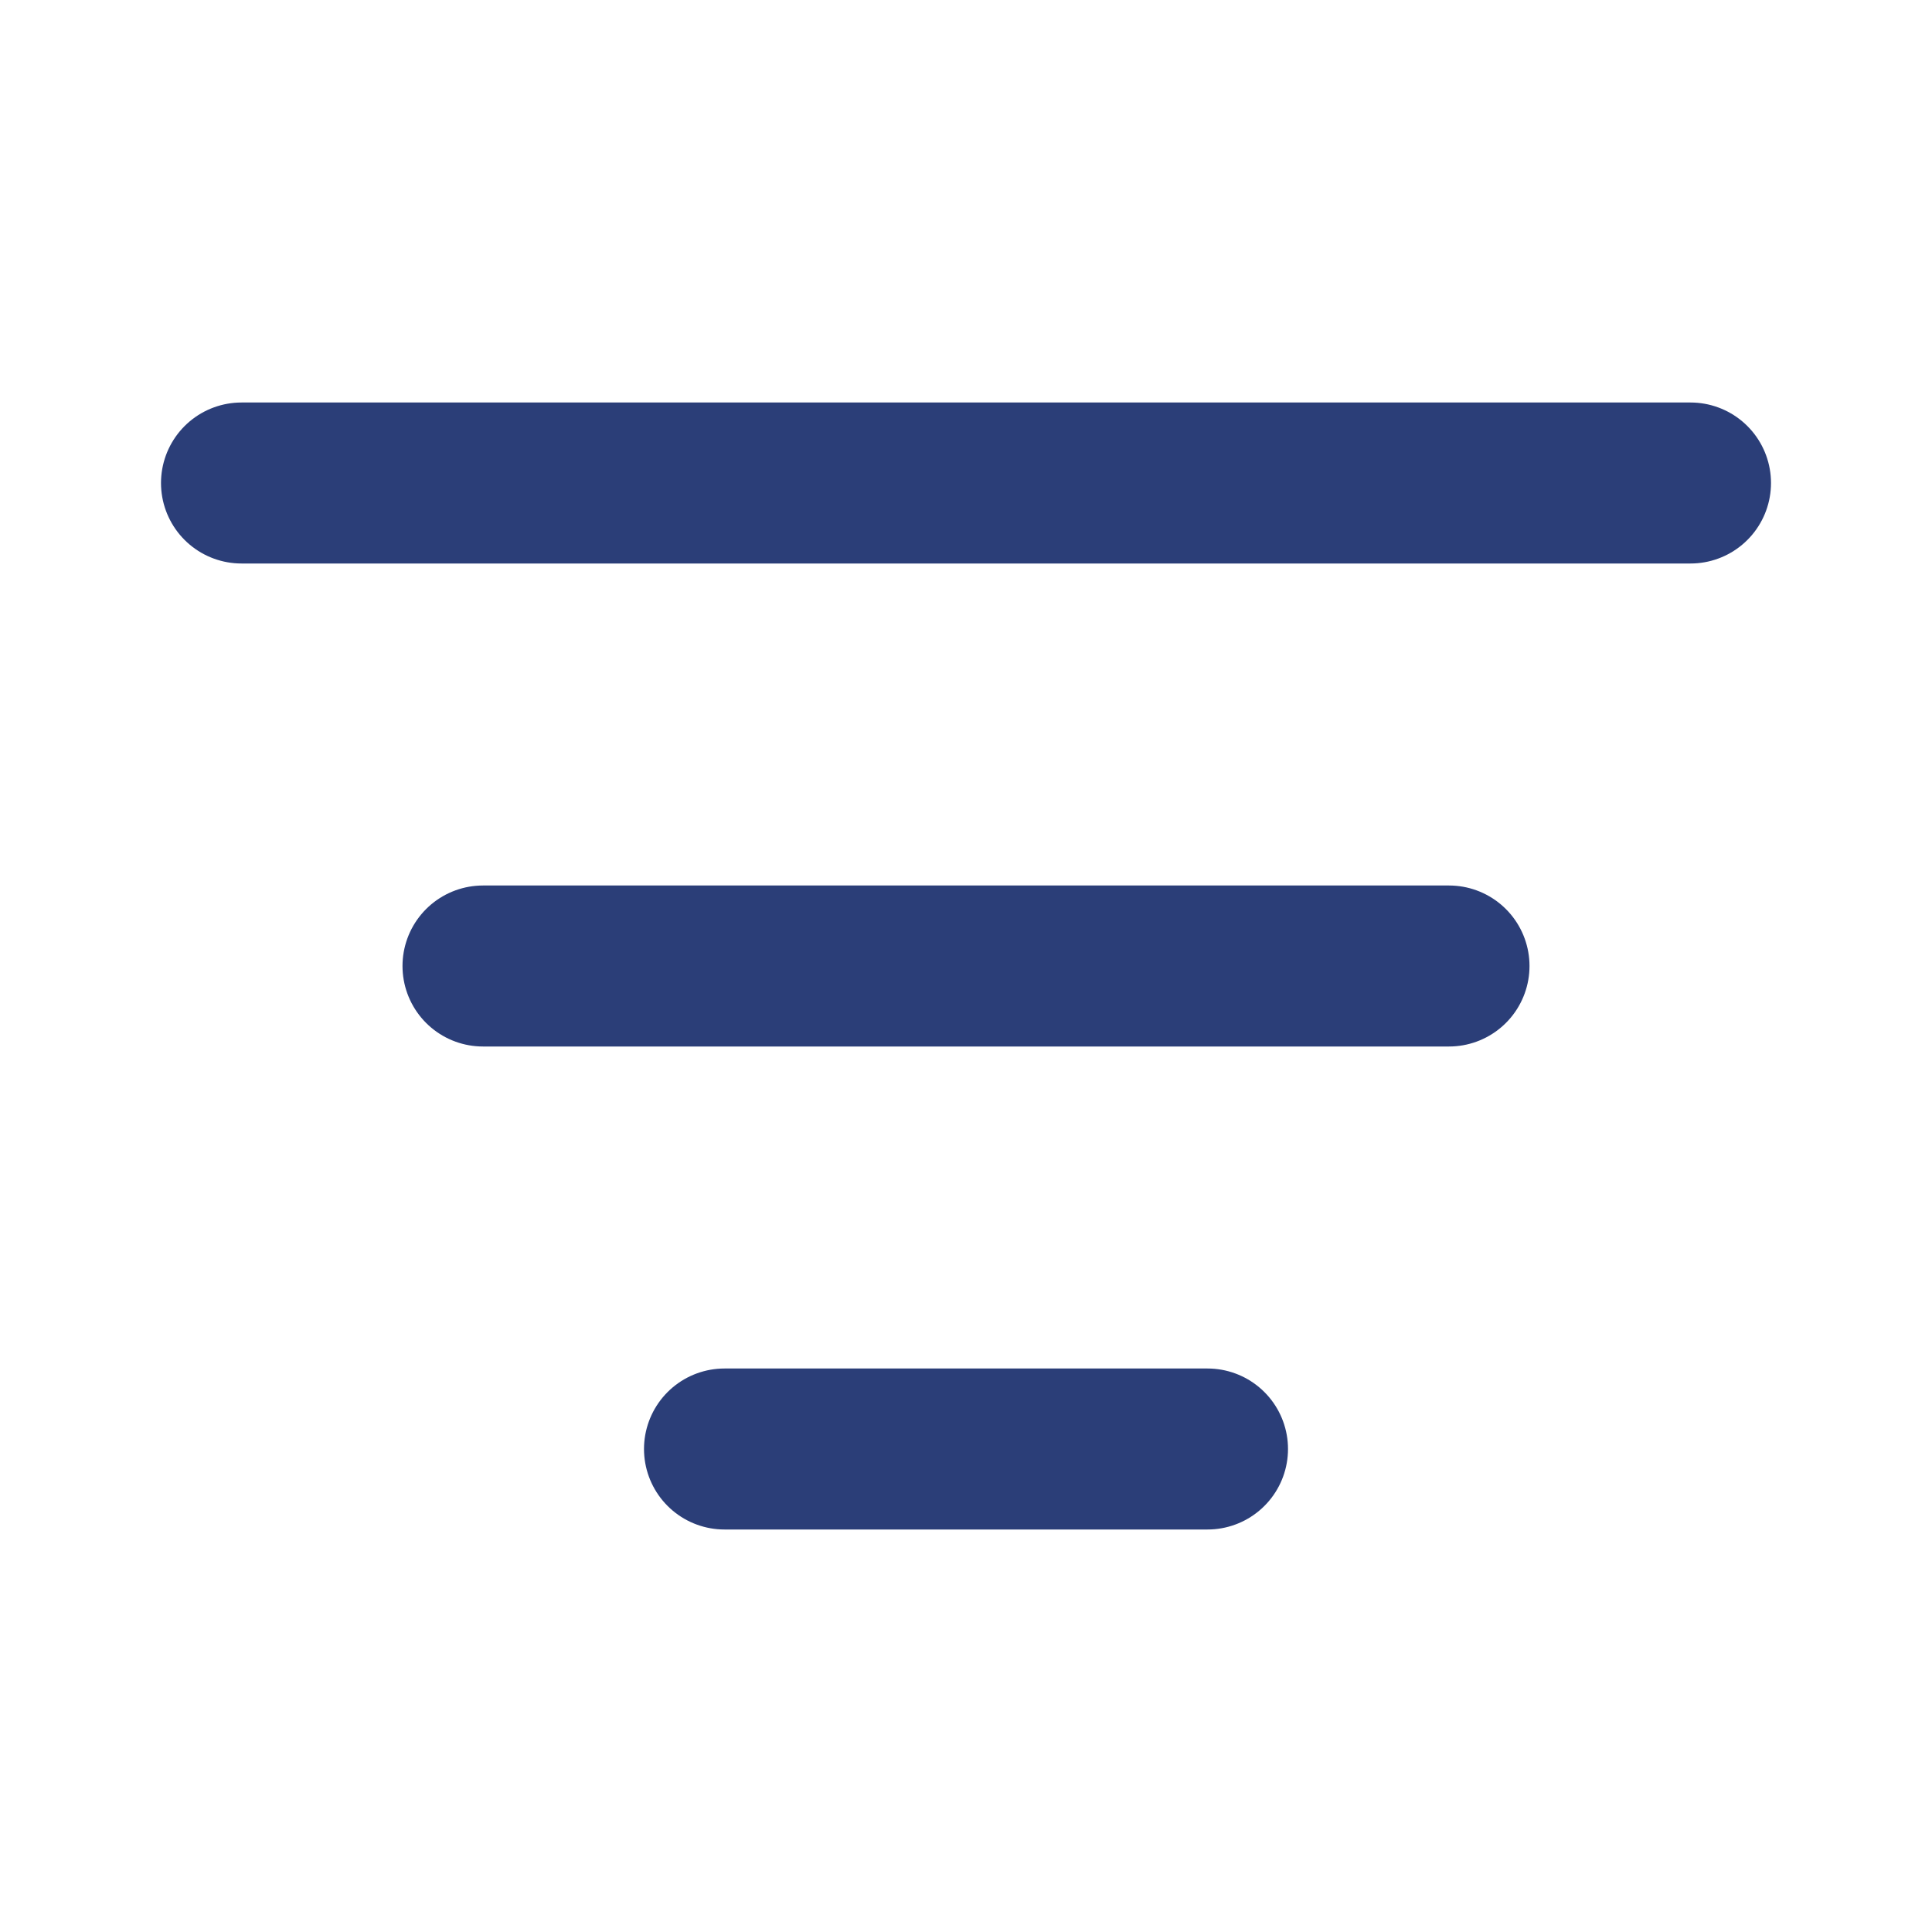
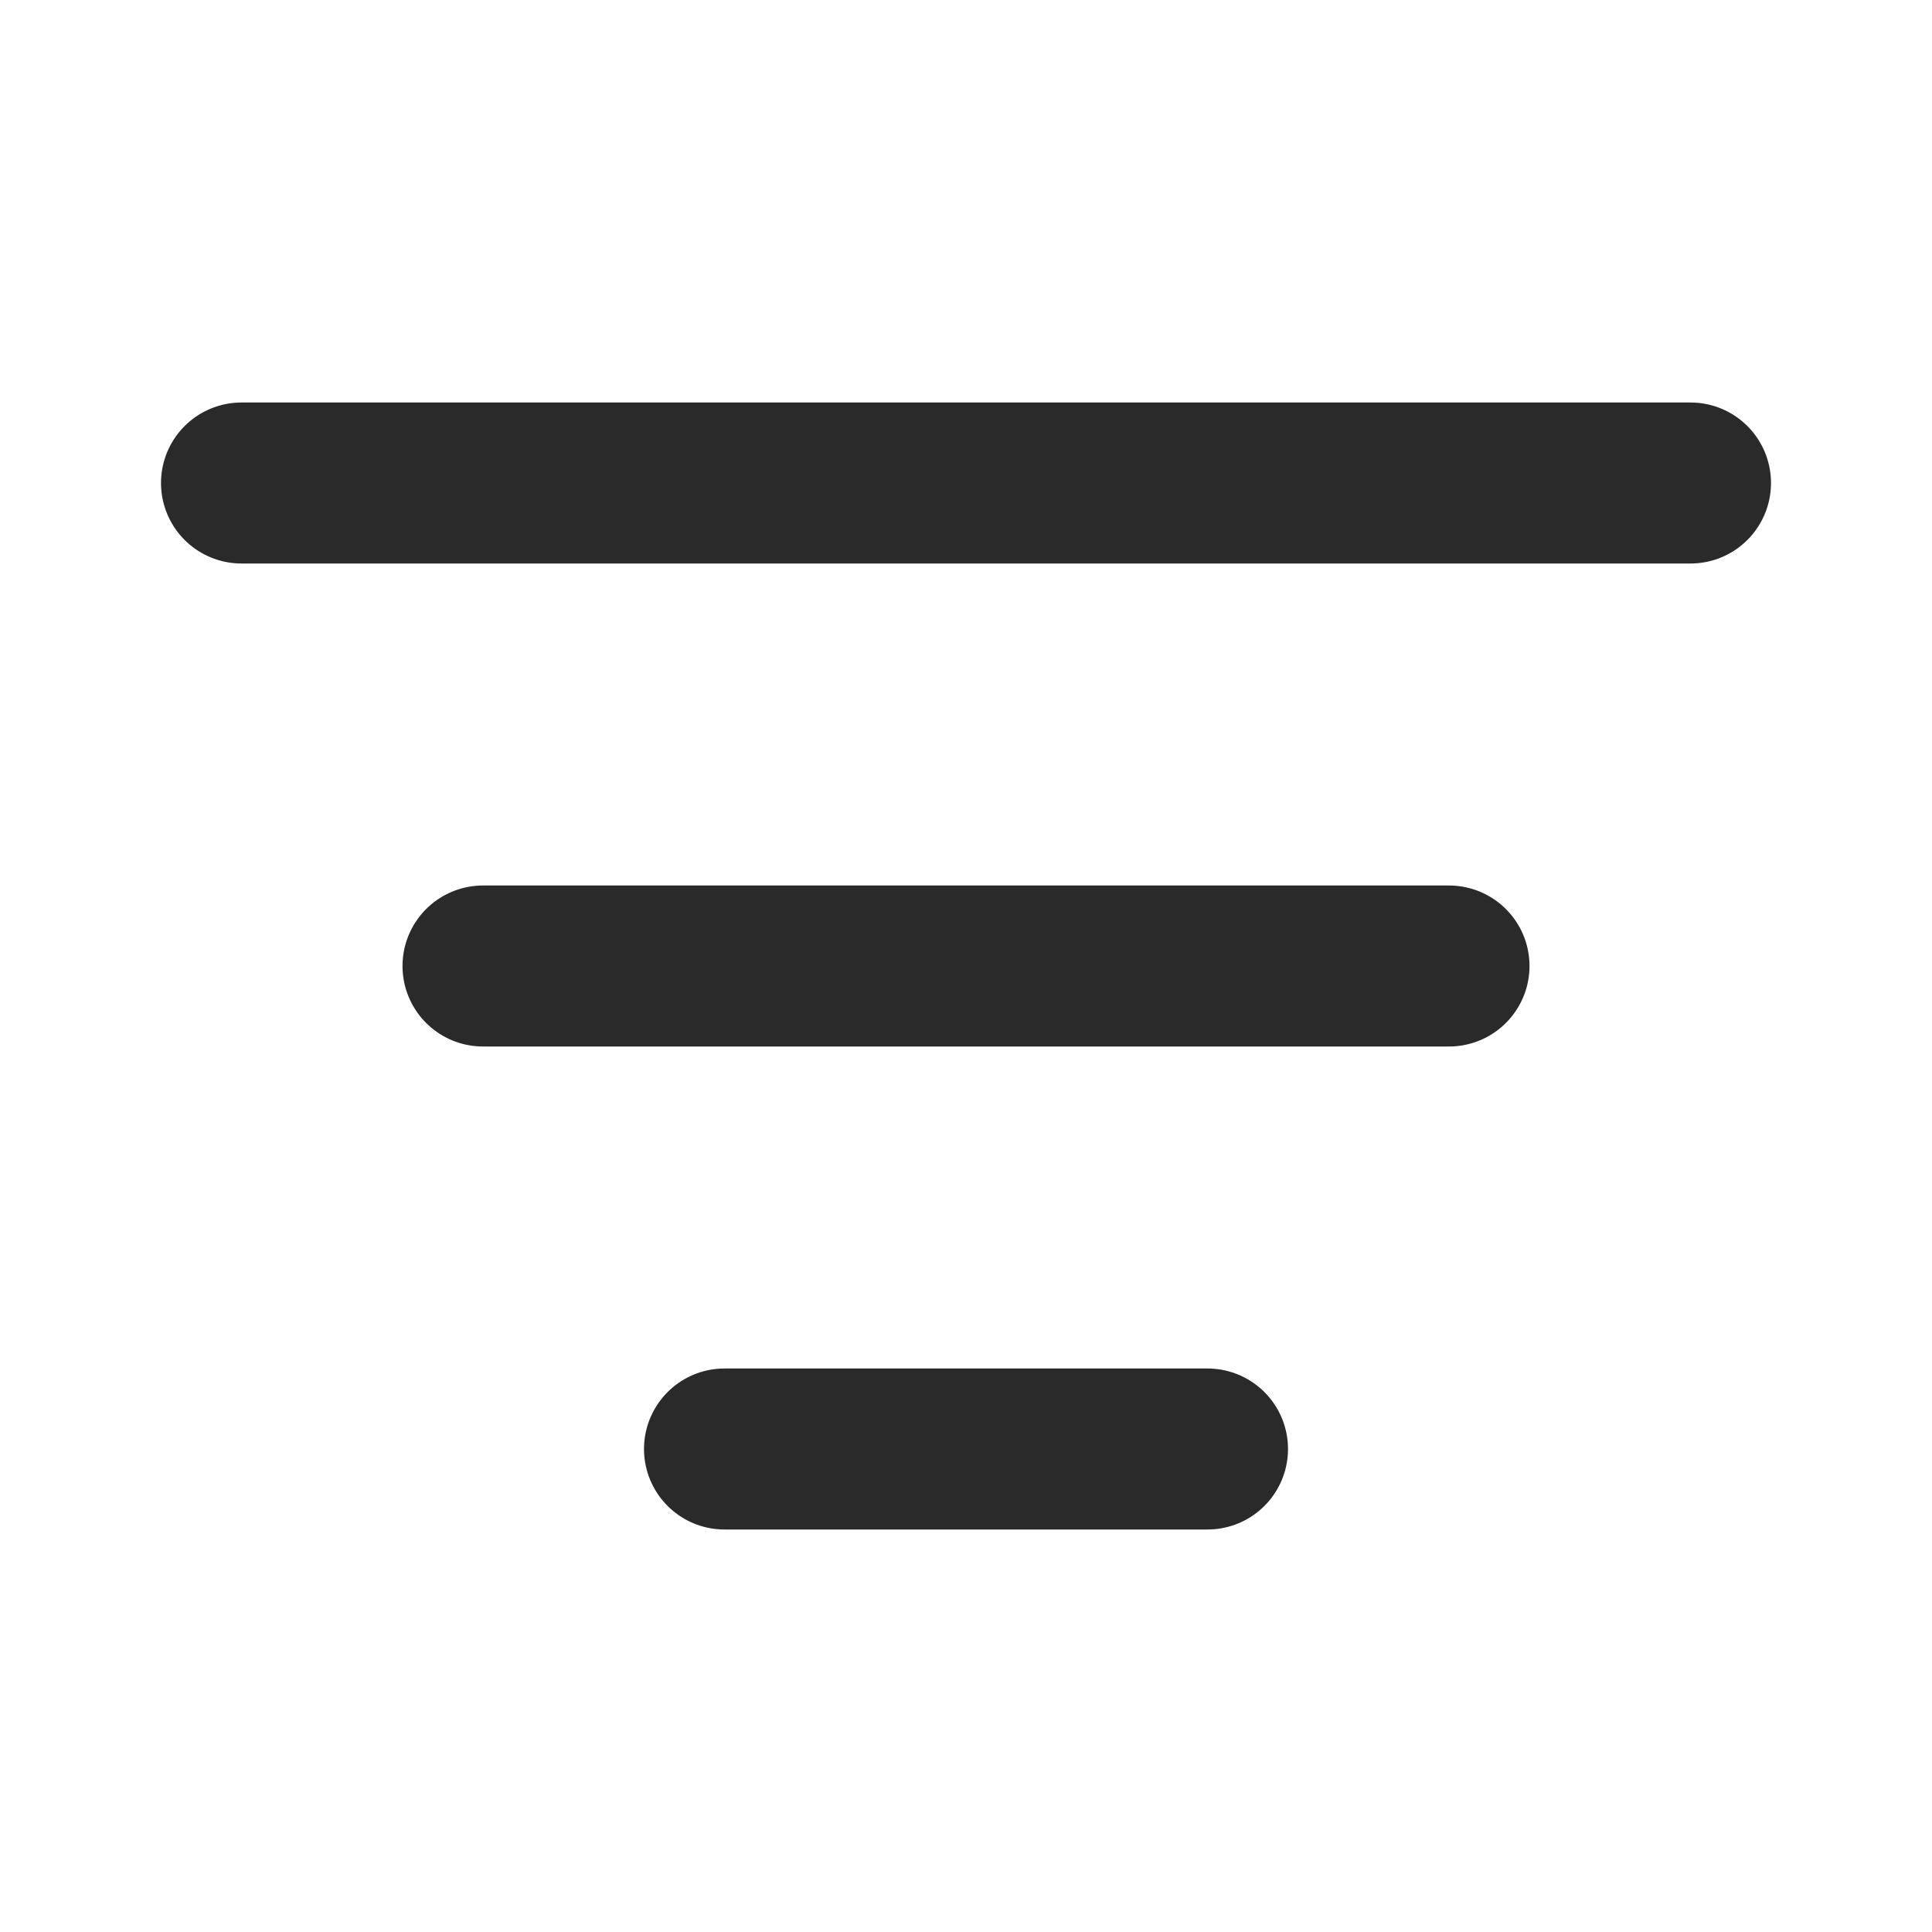
<svg xmlns="http://www.w3.org/2000/svg" width="24" height="24" viewBox="0 0 24 24" fill="none">
-   <path d="M6 12H18M3 6H21M9 18H15" stroke="#2B3E78" stroke-width="2" stroke-linecap="round" stroke-linejoin="round" />
+   <path d="M6 12H18M3 6H21M9 18H15" stroke="#2A2A2A" stroke-width="2" stroke-linecap="round" stroke-linejoin="round" />
</svg>
